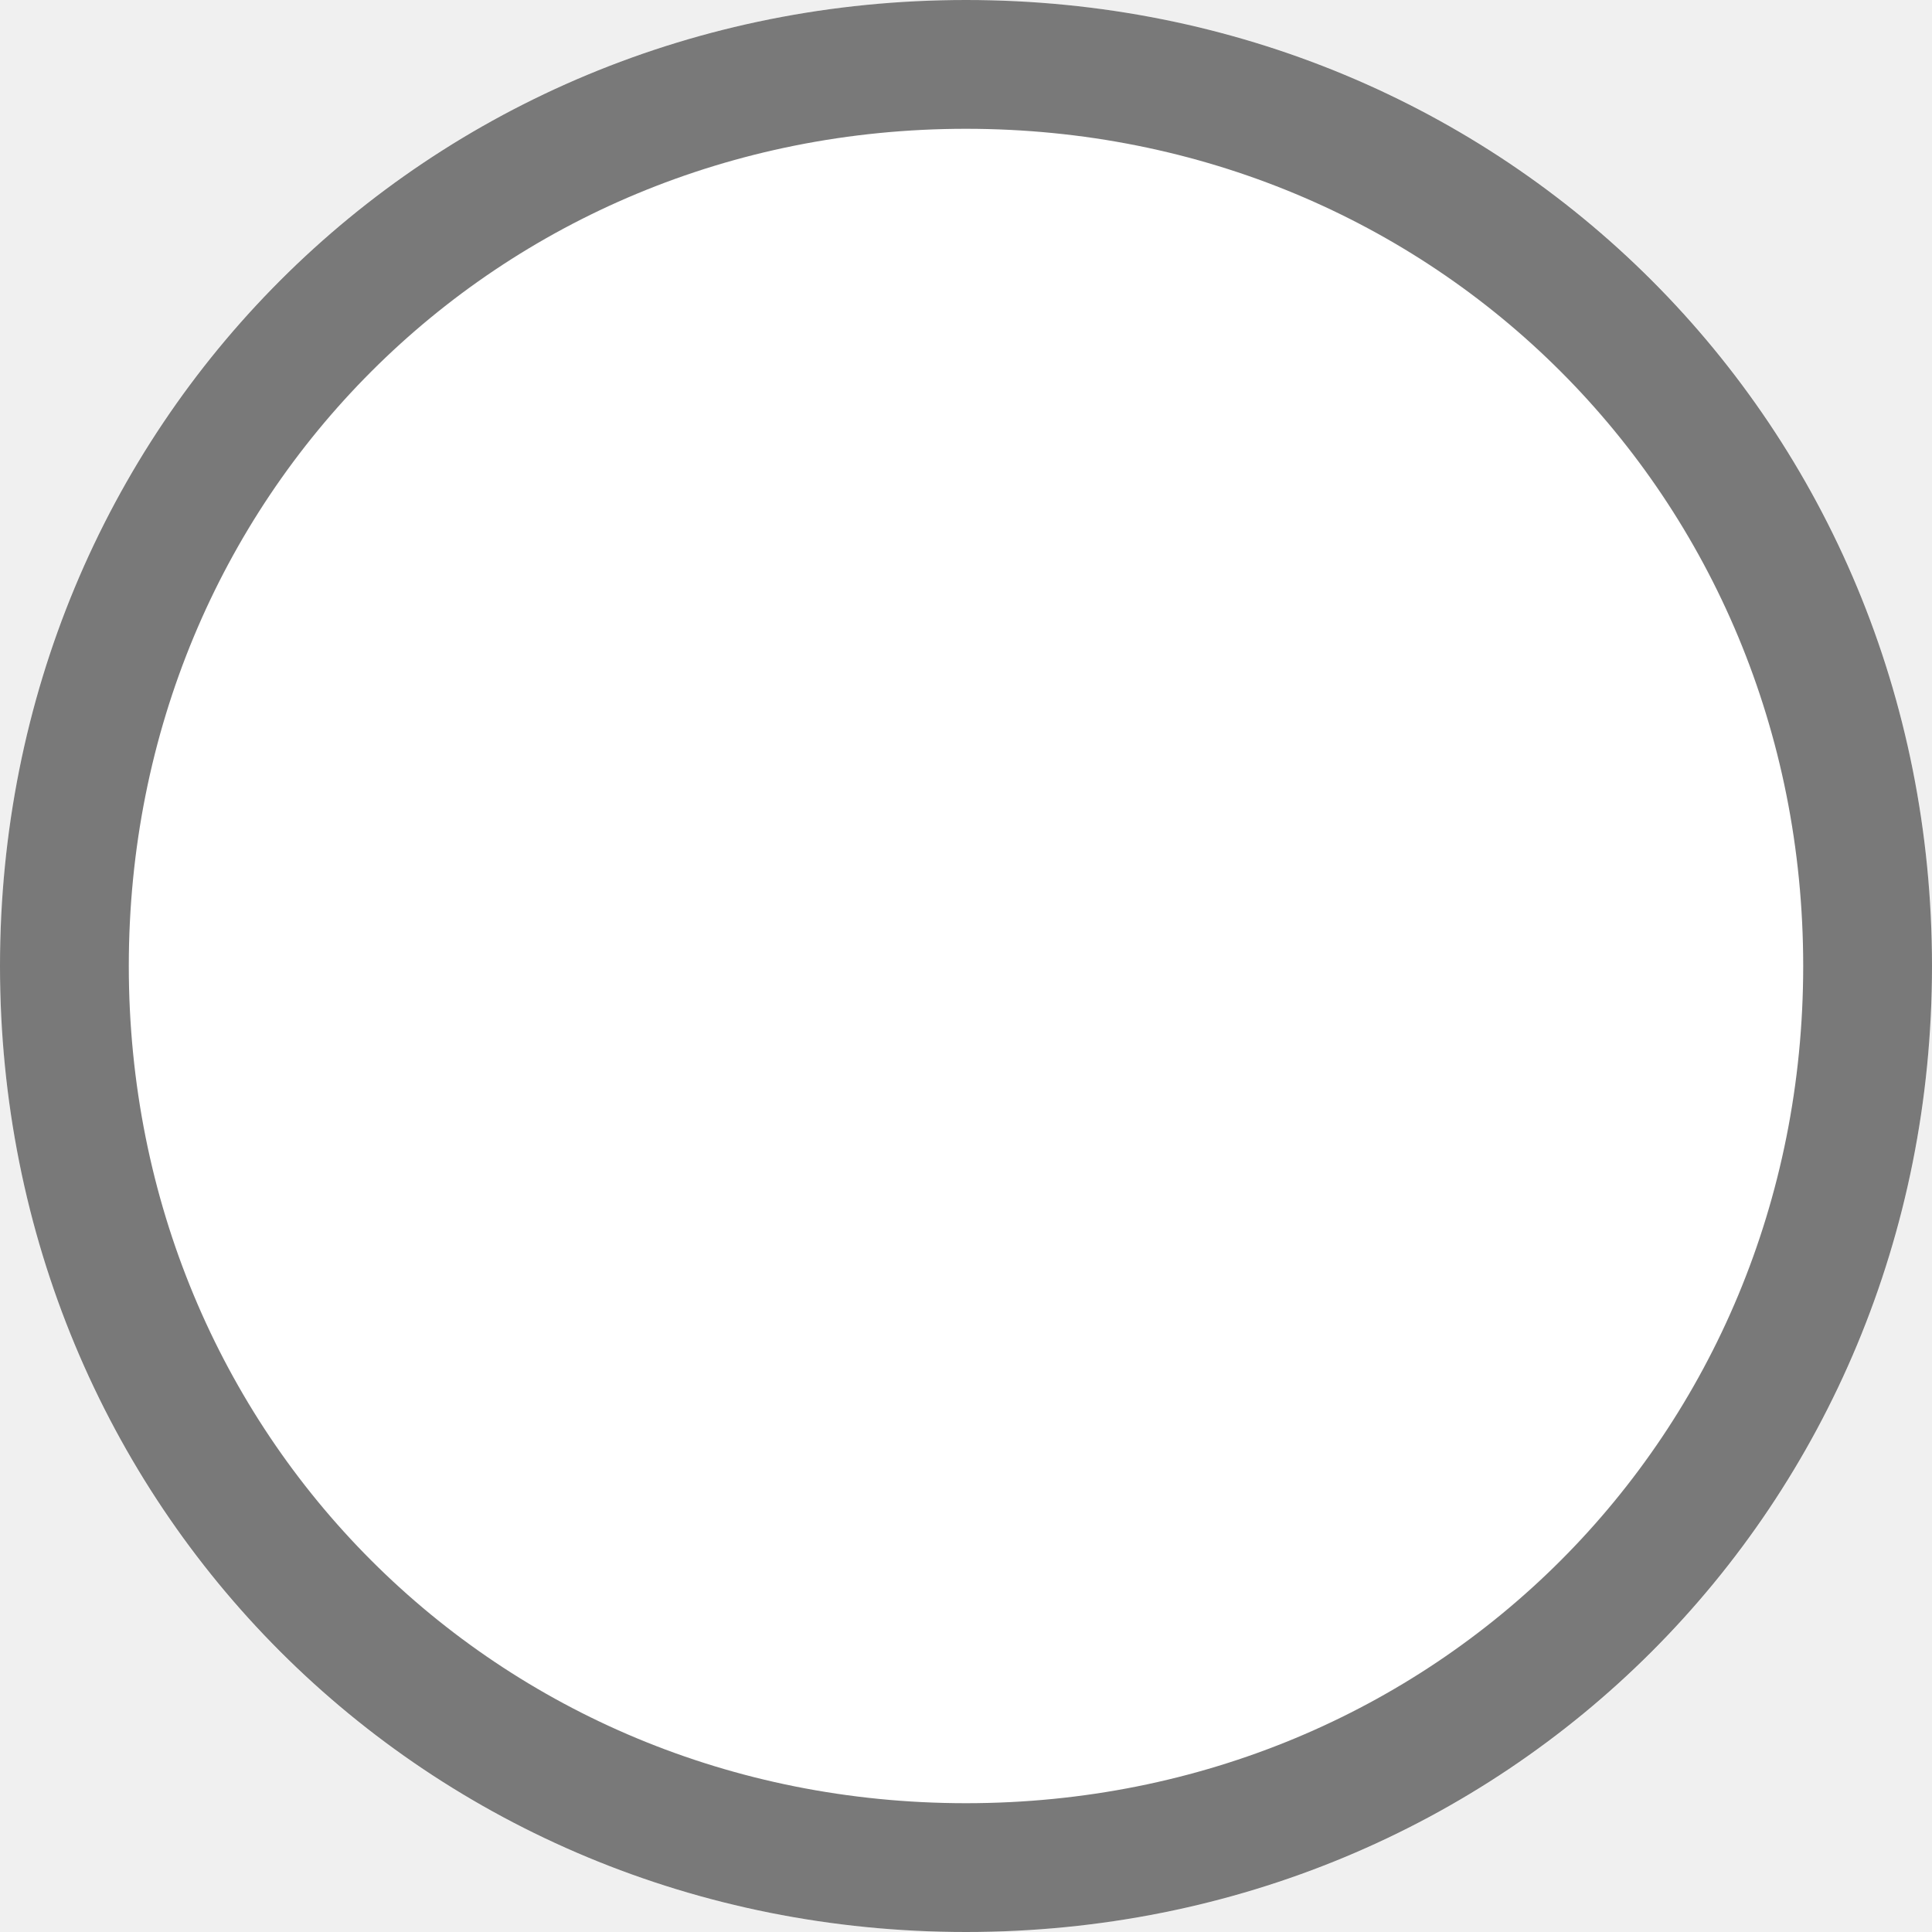
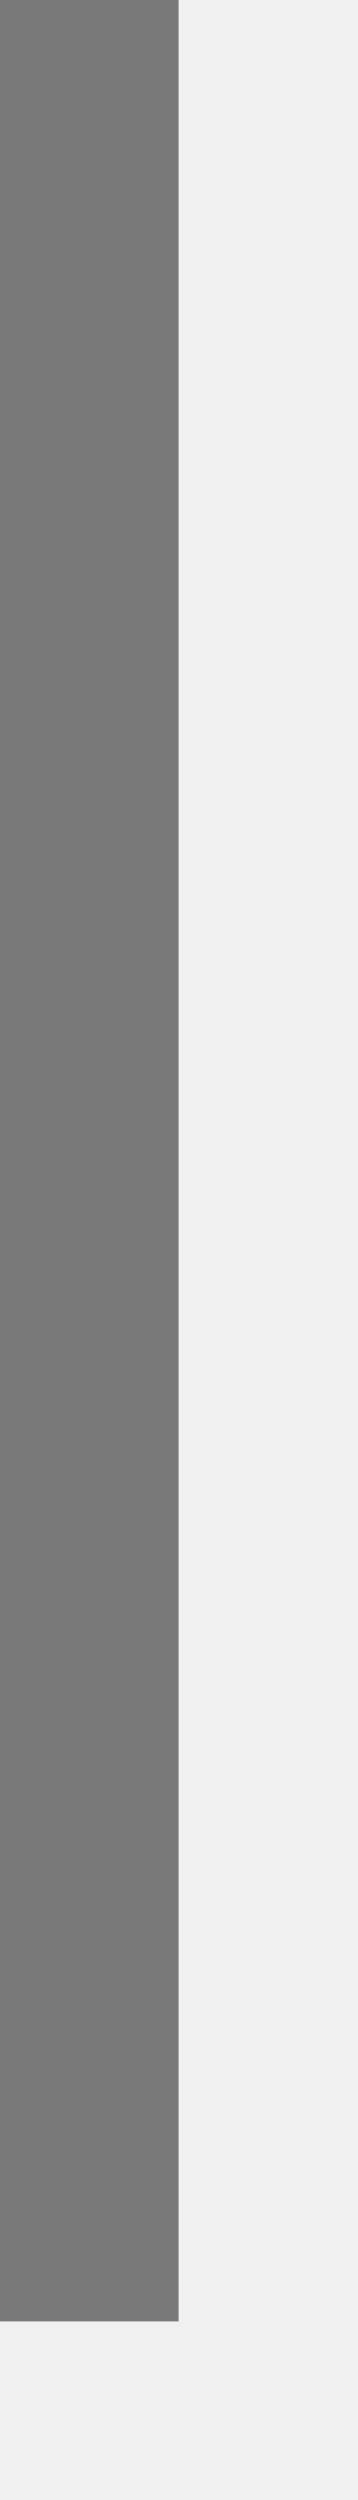
- <svg xmlns="http://www.w3.org/2000/svg" version="1.1" width="15px" height="15px">
-   <g transform="matrix(1 0 0 1 -460 -178 )">
-     <path d="M 467.5 178  C 471.7 178  475 181.3  475 185.5  C 475 189.7  471.7 193  467.5 193  C 463.3 193  460 189.7  460 185.5  C 460 181.3  463.3 178  467.5 178  Z " fill-rule="nonzero" fill="#ffffff" stroke="none" />
-     <path d="M 467.5 178.5  C 471.42 178.5  474.5 181.58  474.5 185.5  C 474.5 189.42  471.42 192.5  467.5 192.5  C 463.58 192.5  460.5 189.42  460.5 185.5  C 460.5 181.58  463.58 178.5  467.5 178.5  Z " stroke-width="1" stroke="#797979" fill="none" />
+ <svg xmlns="http://www.w3.org/2000/svg" version="1.1" width="2px" height="14px">
+   <g transform="matrix(1 0 0 1 -444 -179 )">
+     <path d="M 444.5 179  L 444.5 192  " stroke-width="1" stroke="#797979" fill="none" />
  </g>
</svg>
